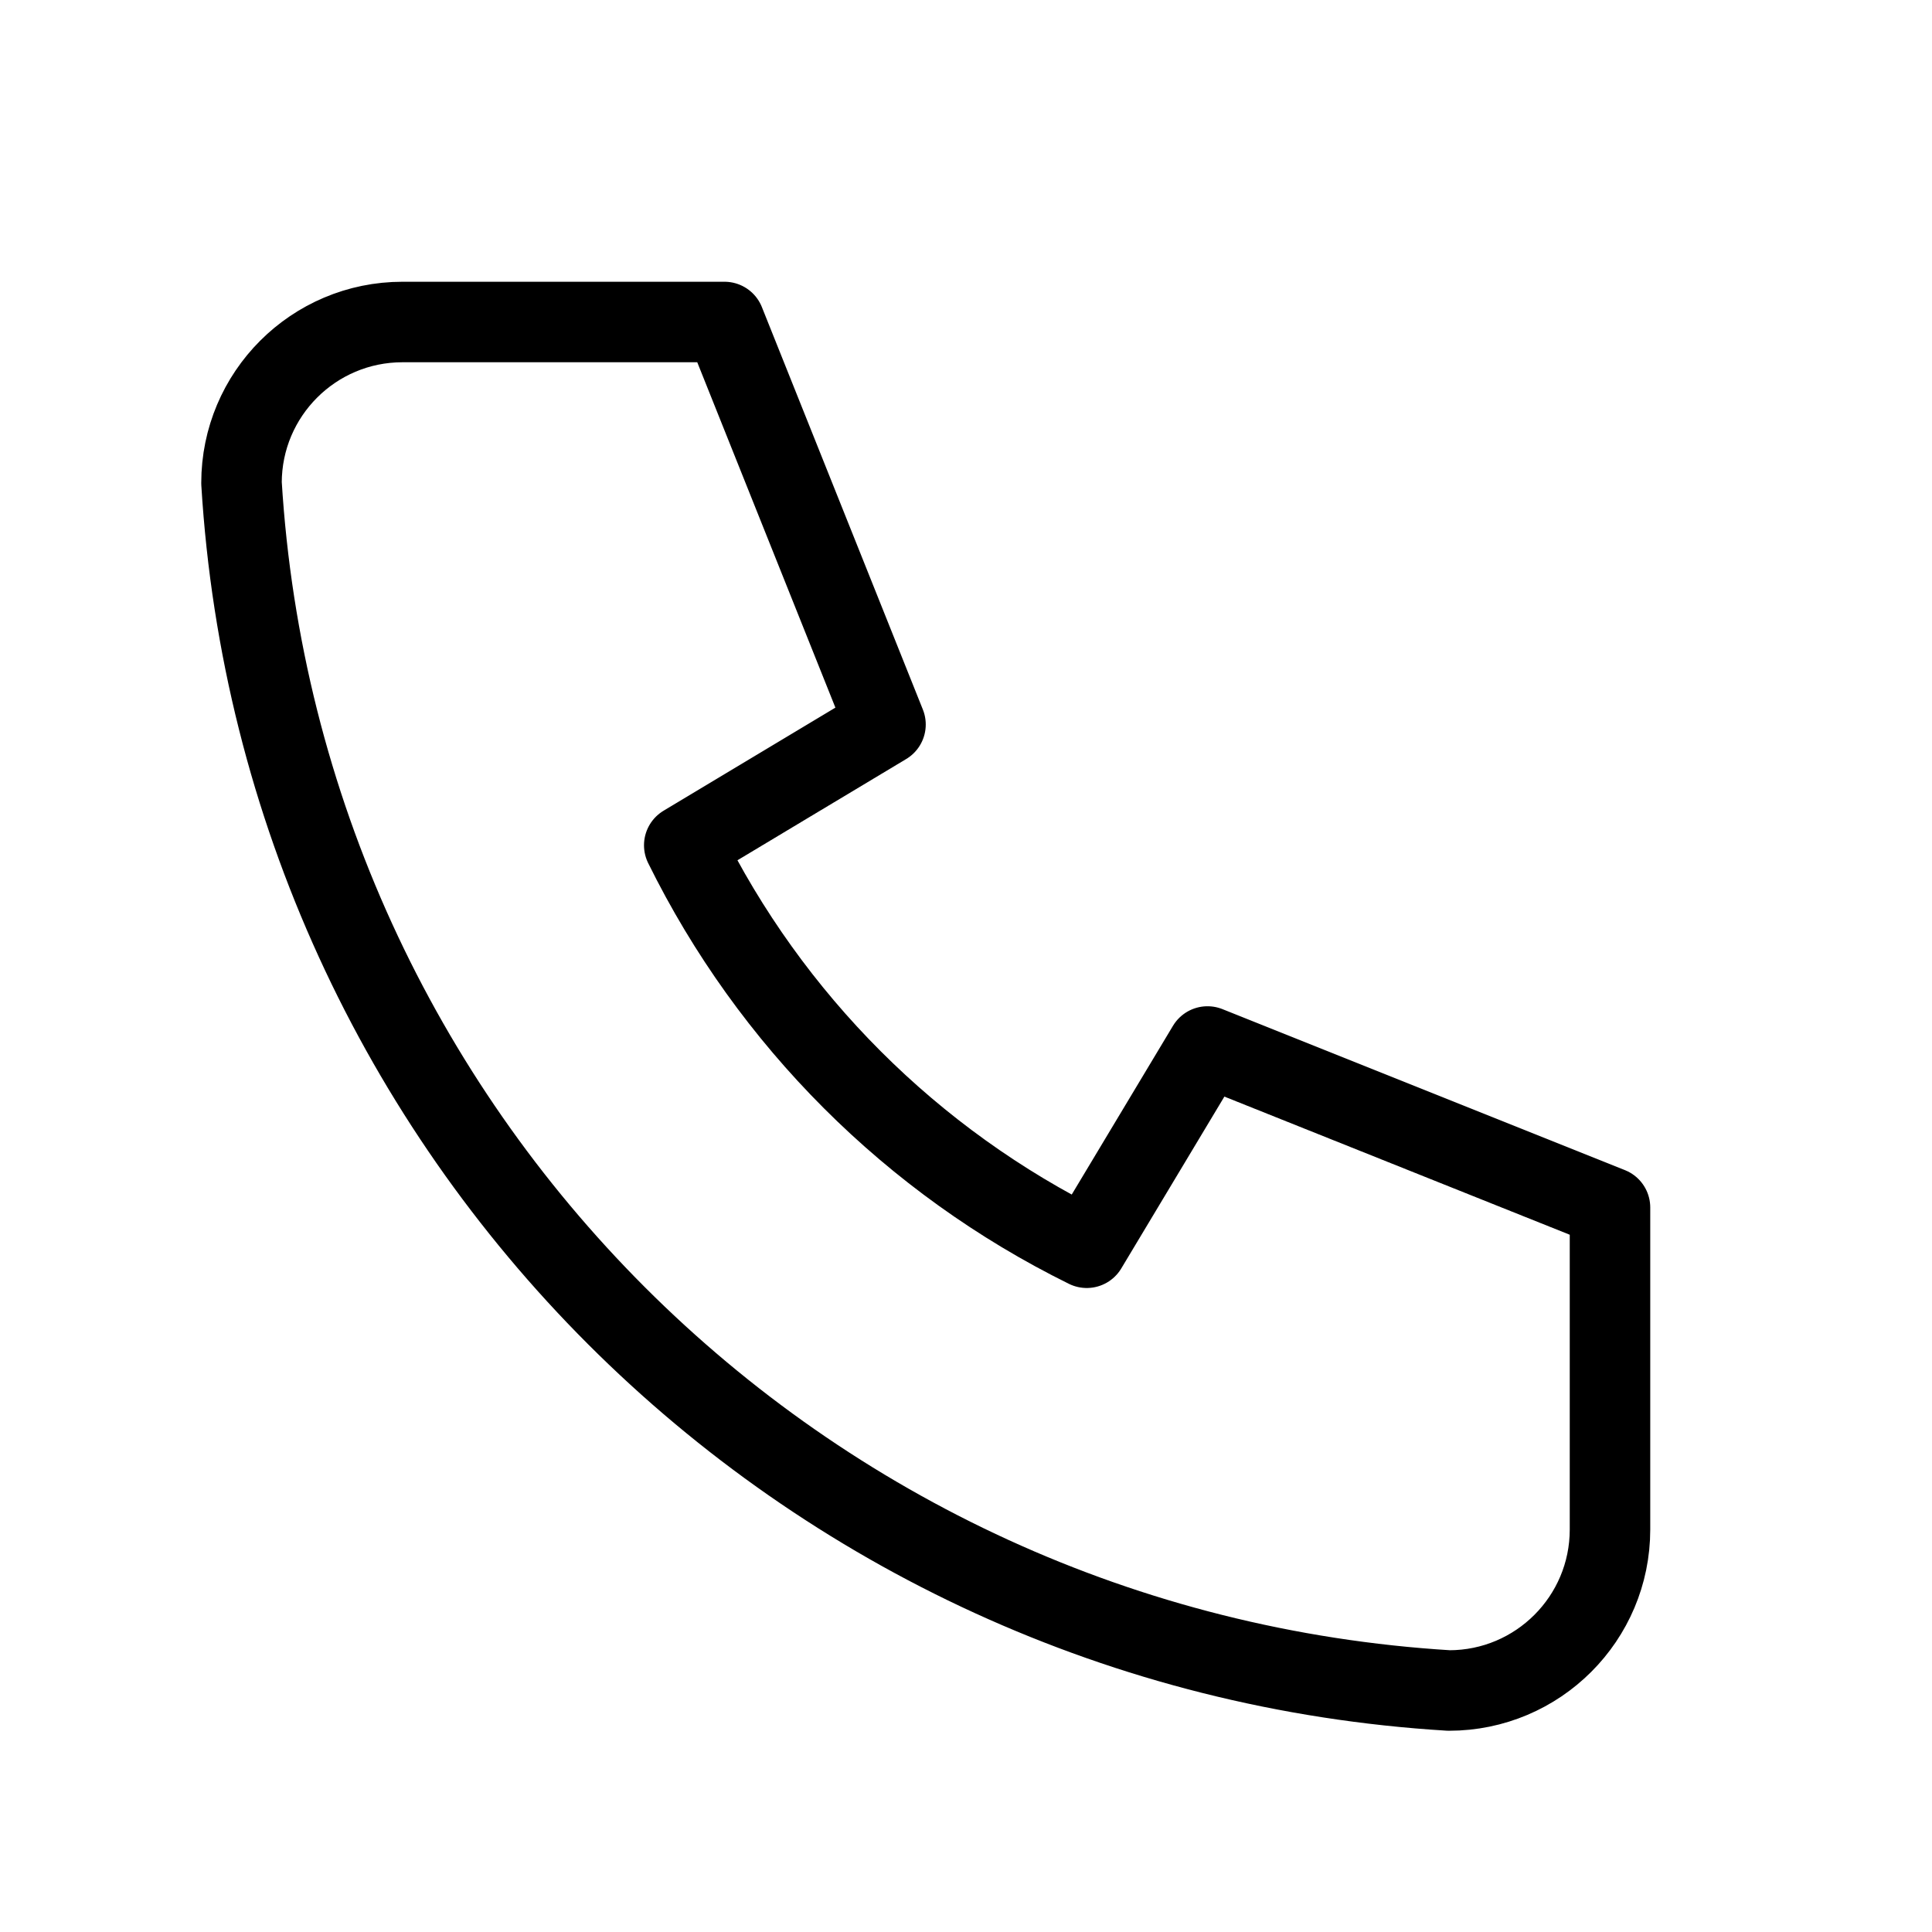
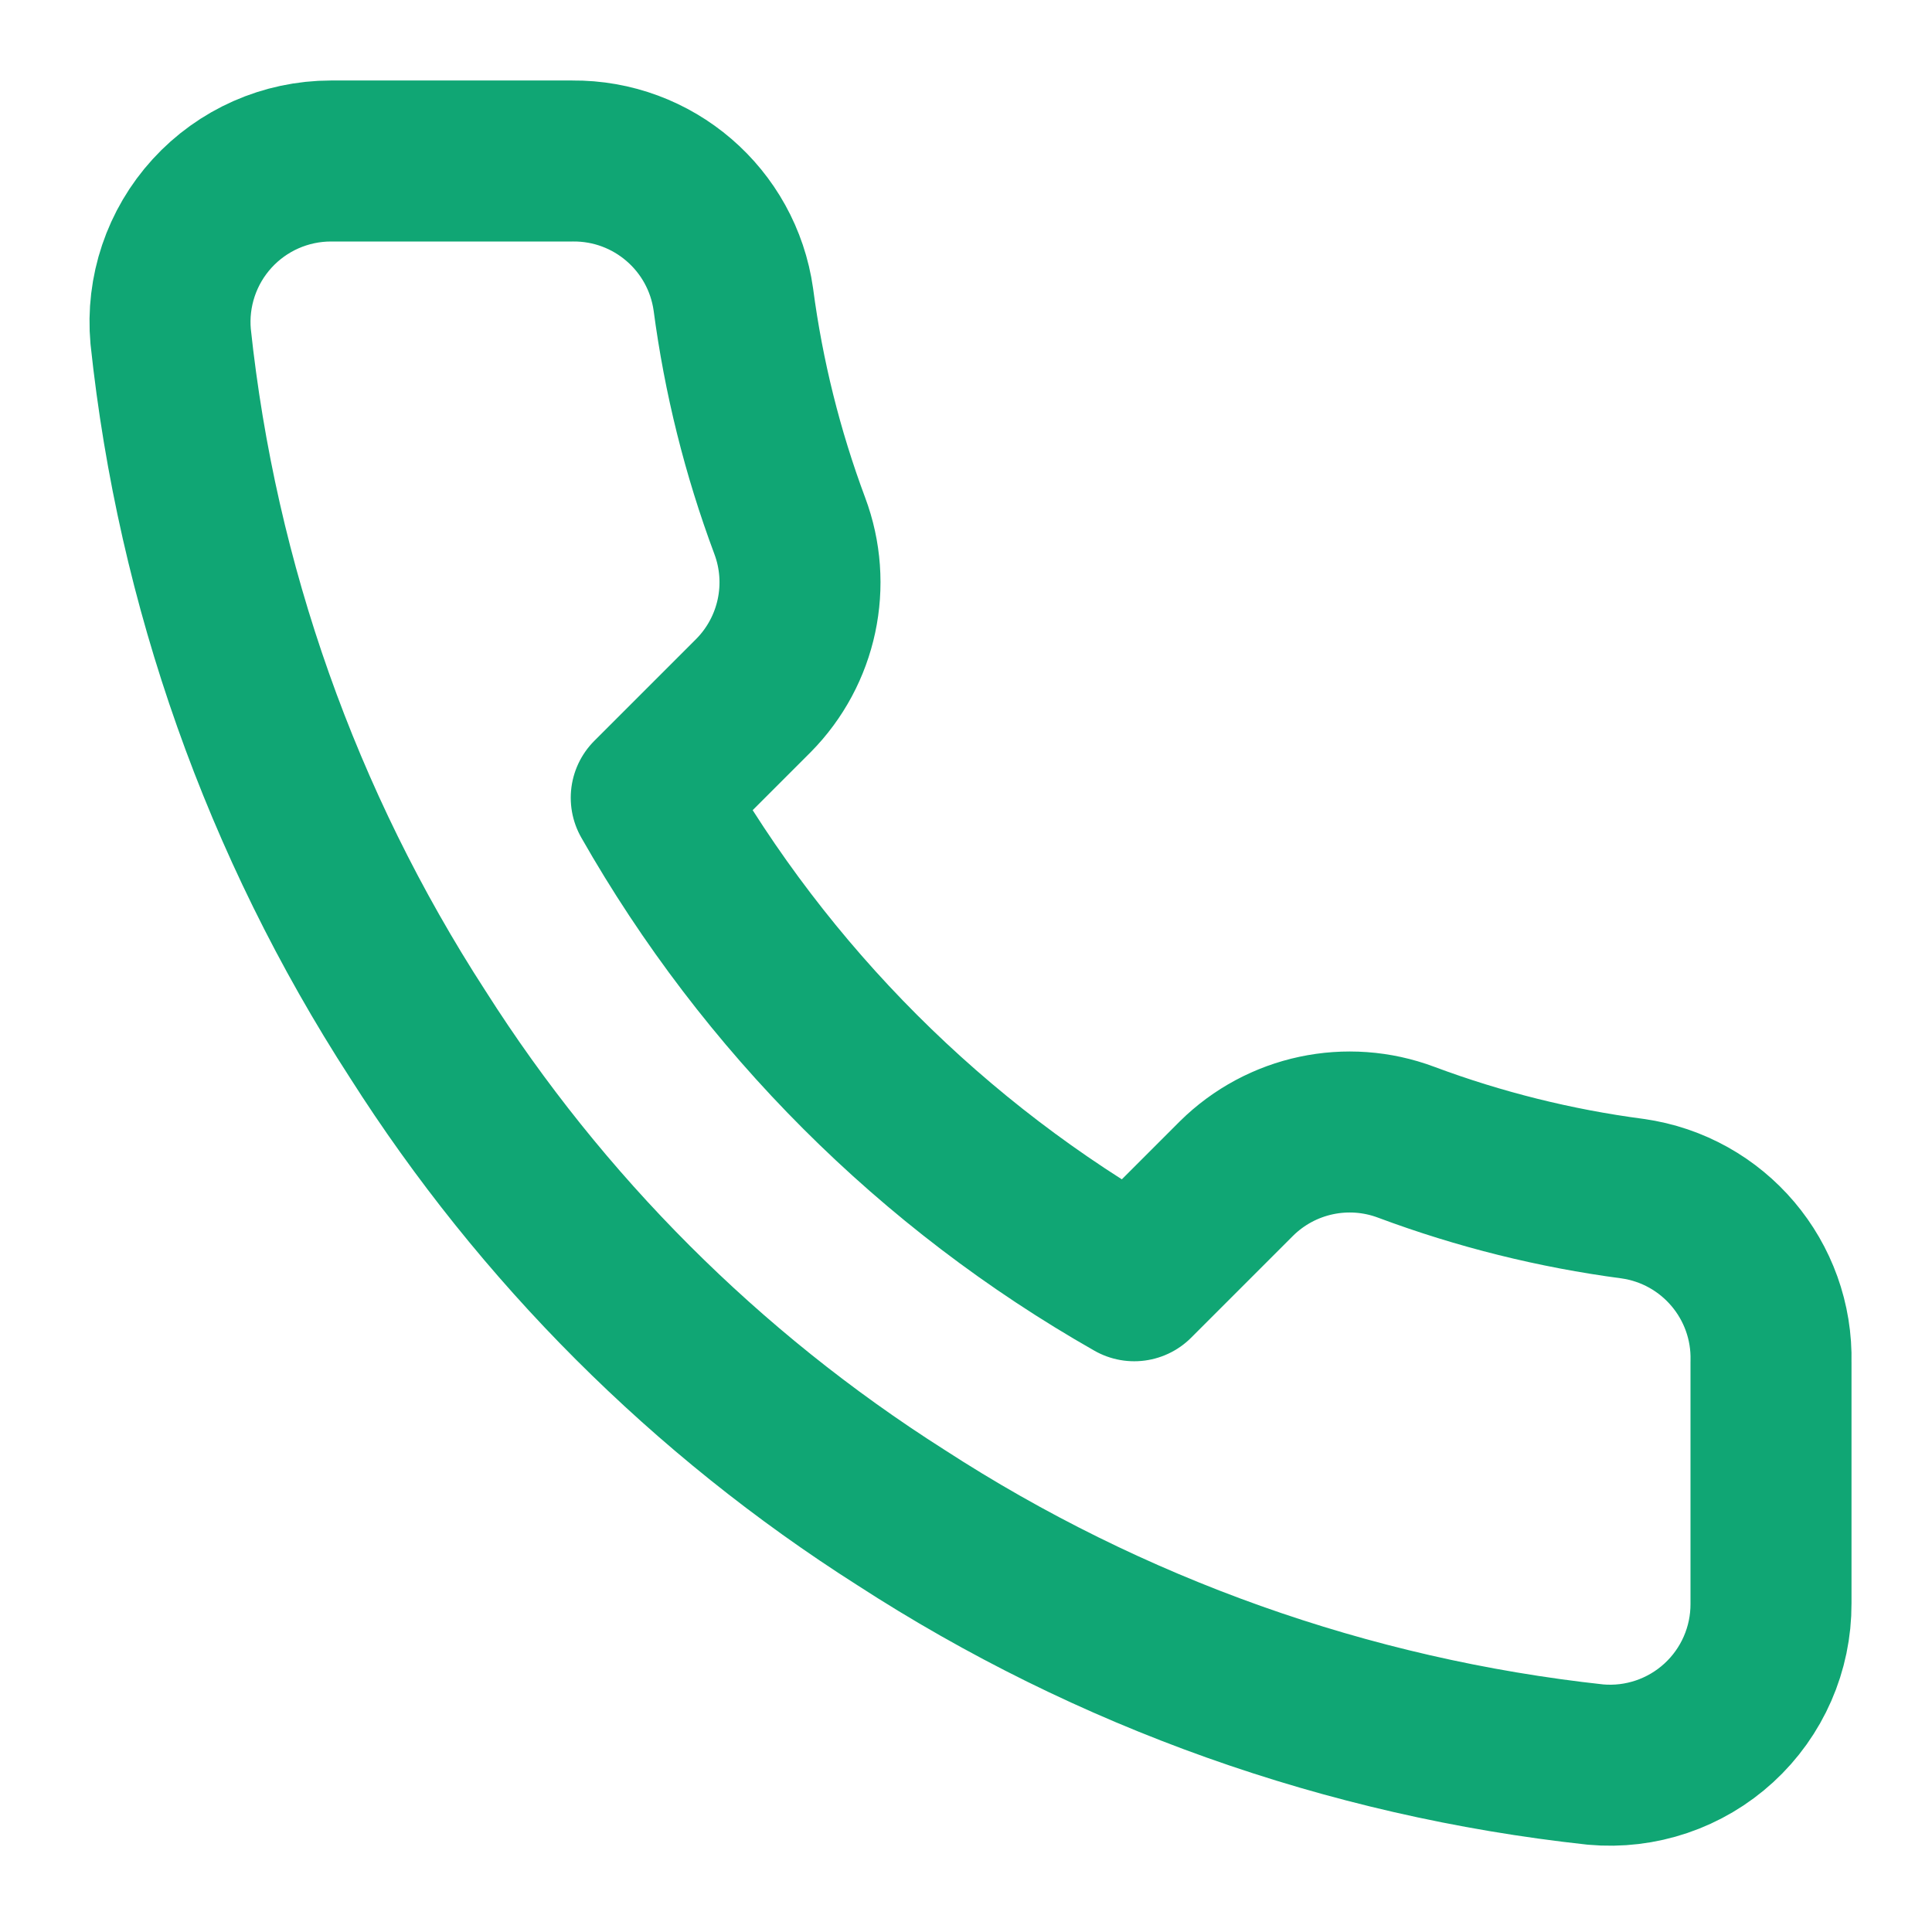
- <svg xmlns="http://www.w3.org/2000/svg" class="icon icon-tabler icon-tabler-phone" width="44" height="44" viewBox="0 0 24 24" stroke-width="1" stroke="#000000" fill="none" stroke-linecap="round" stroke-linejoin="round">
-   <path stroke="none" d="M0 0h24v24H0z" fill="none" />
-   <path d="M5 4h4l2 5l-2.5 1.5a11 11 0 0 0 5 5l1.5 -2.5l5 2v4a2 2 0 0 1 -2 2a16 16 0 0 1 -15 -15a2 2 0 0 1 2 -2" />
+ <svg xmlns="http://www.w3.org/2000/svg" width="24" height="24" viewBox="0 0 24 24" fill="none" stroke="#10A674" stroke-width="2" stroke-linecap="round" stroke-linejoin="round" class="feather feather-phone">
+   <path d="M22 16.92v3a2 2 0 0 1-2.18 2 19.79 19.79 0 0 1-8.63-3.07 19.5 19.5 0 0 1-6-6 19.79 19.79 0 0 1-3.07-8.67A2 2 0 0 1 4.11 2h3a2 2 0 0 1 2 1.72 12.84 12.84 0 0 0 .7 2.81 2 2 0 0 1-.45 2.11L8.09 9.91a16 16 0 0 0 6 6l1.27-1.27a2 2 0 0 1 2.11-.45 12.84 12.84 0 0 0 2.81.7A2 2 0 0 1 22 16.92z" />
</svg>
